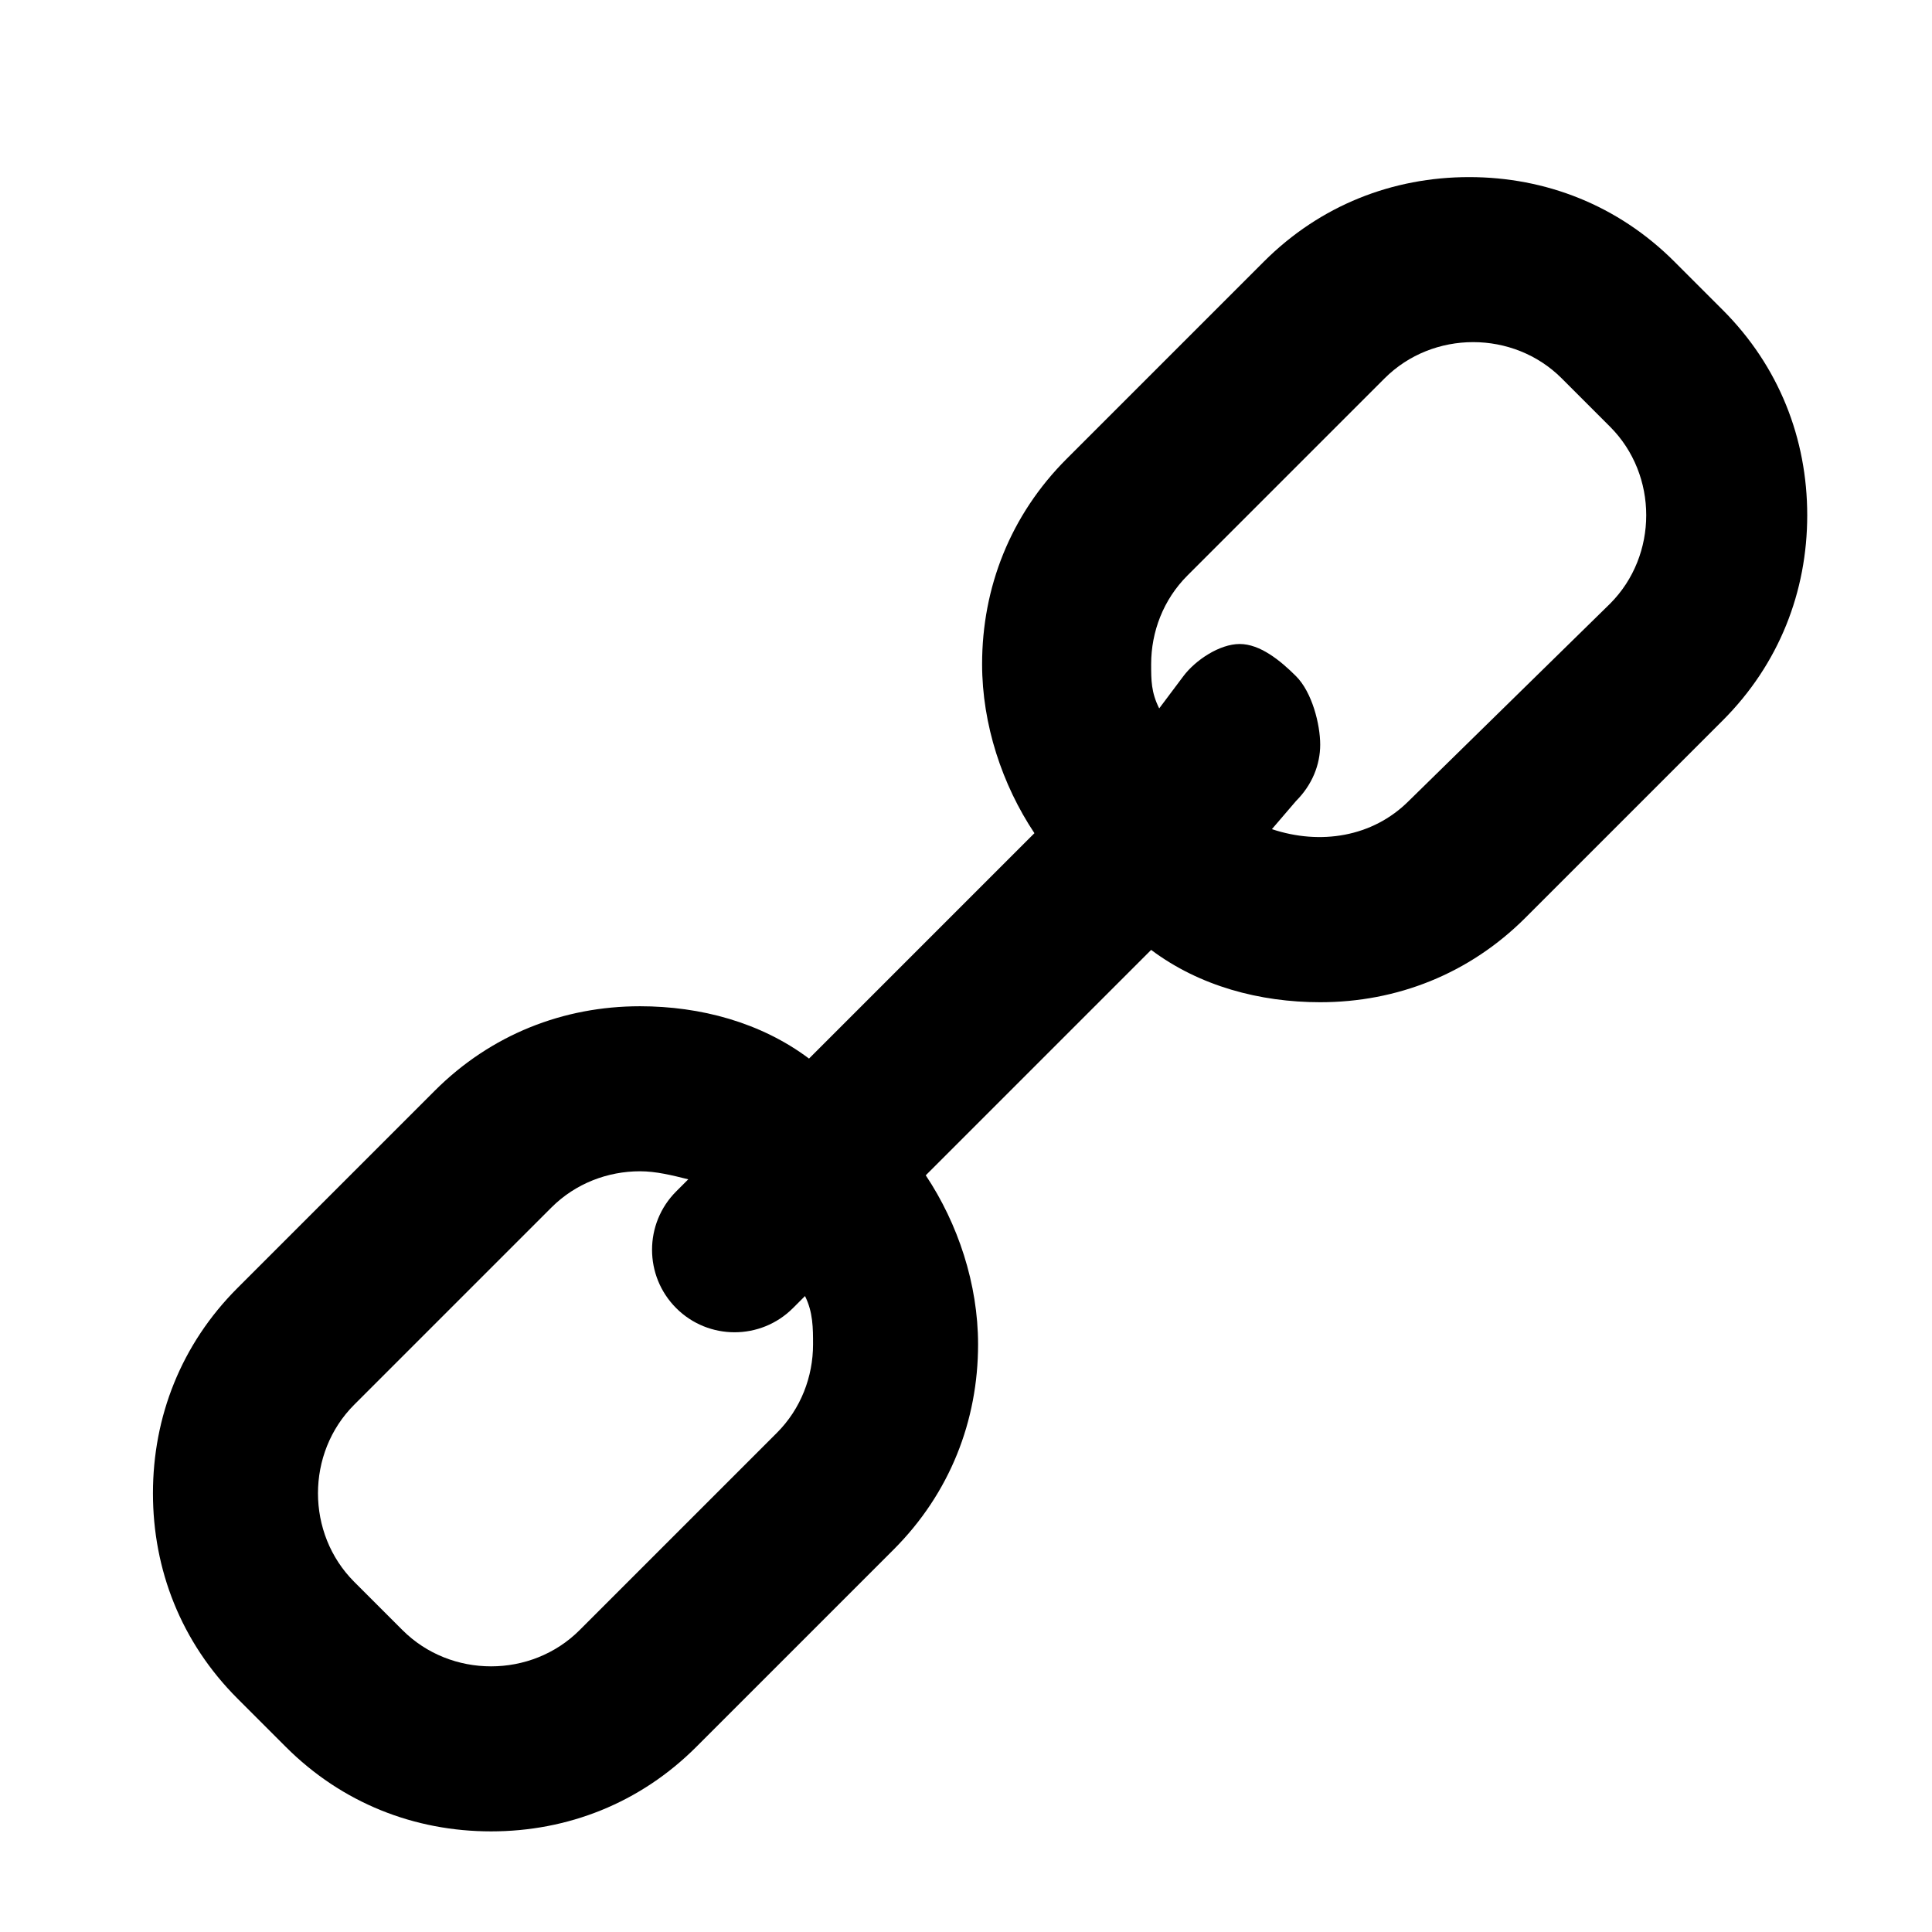
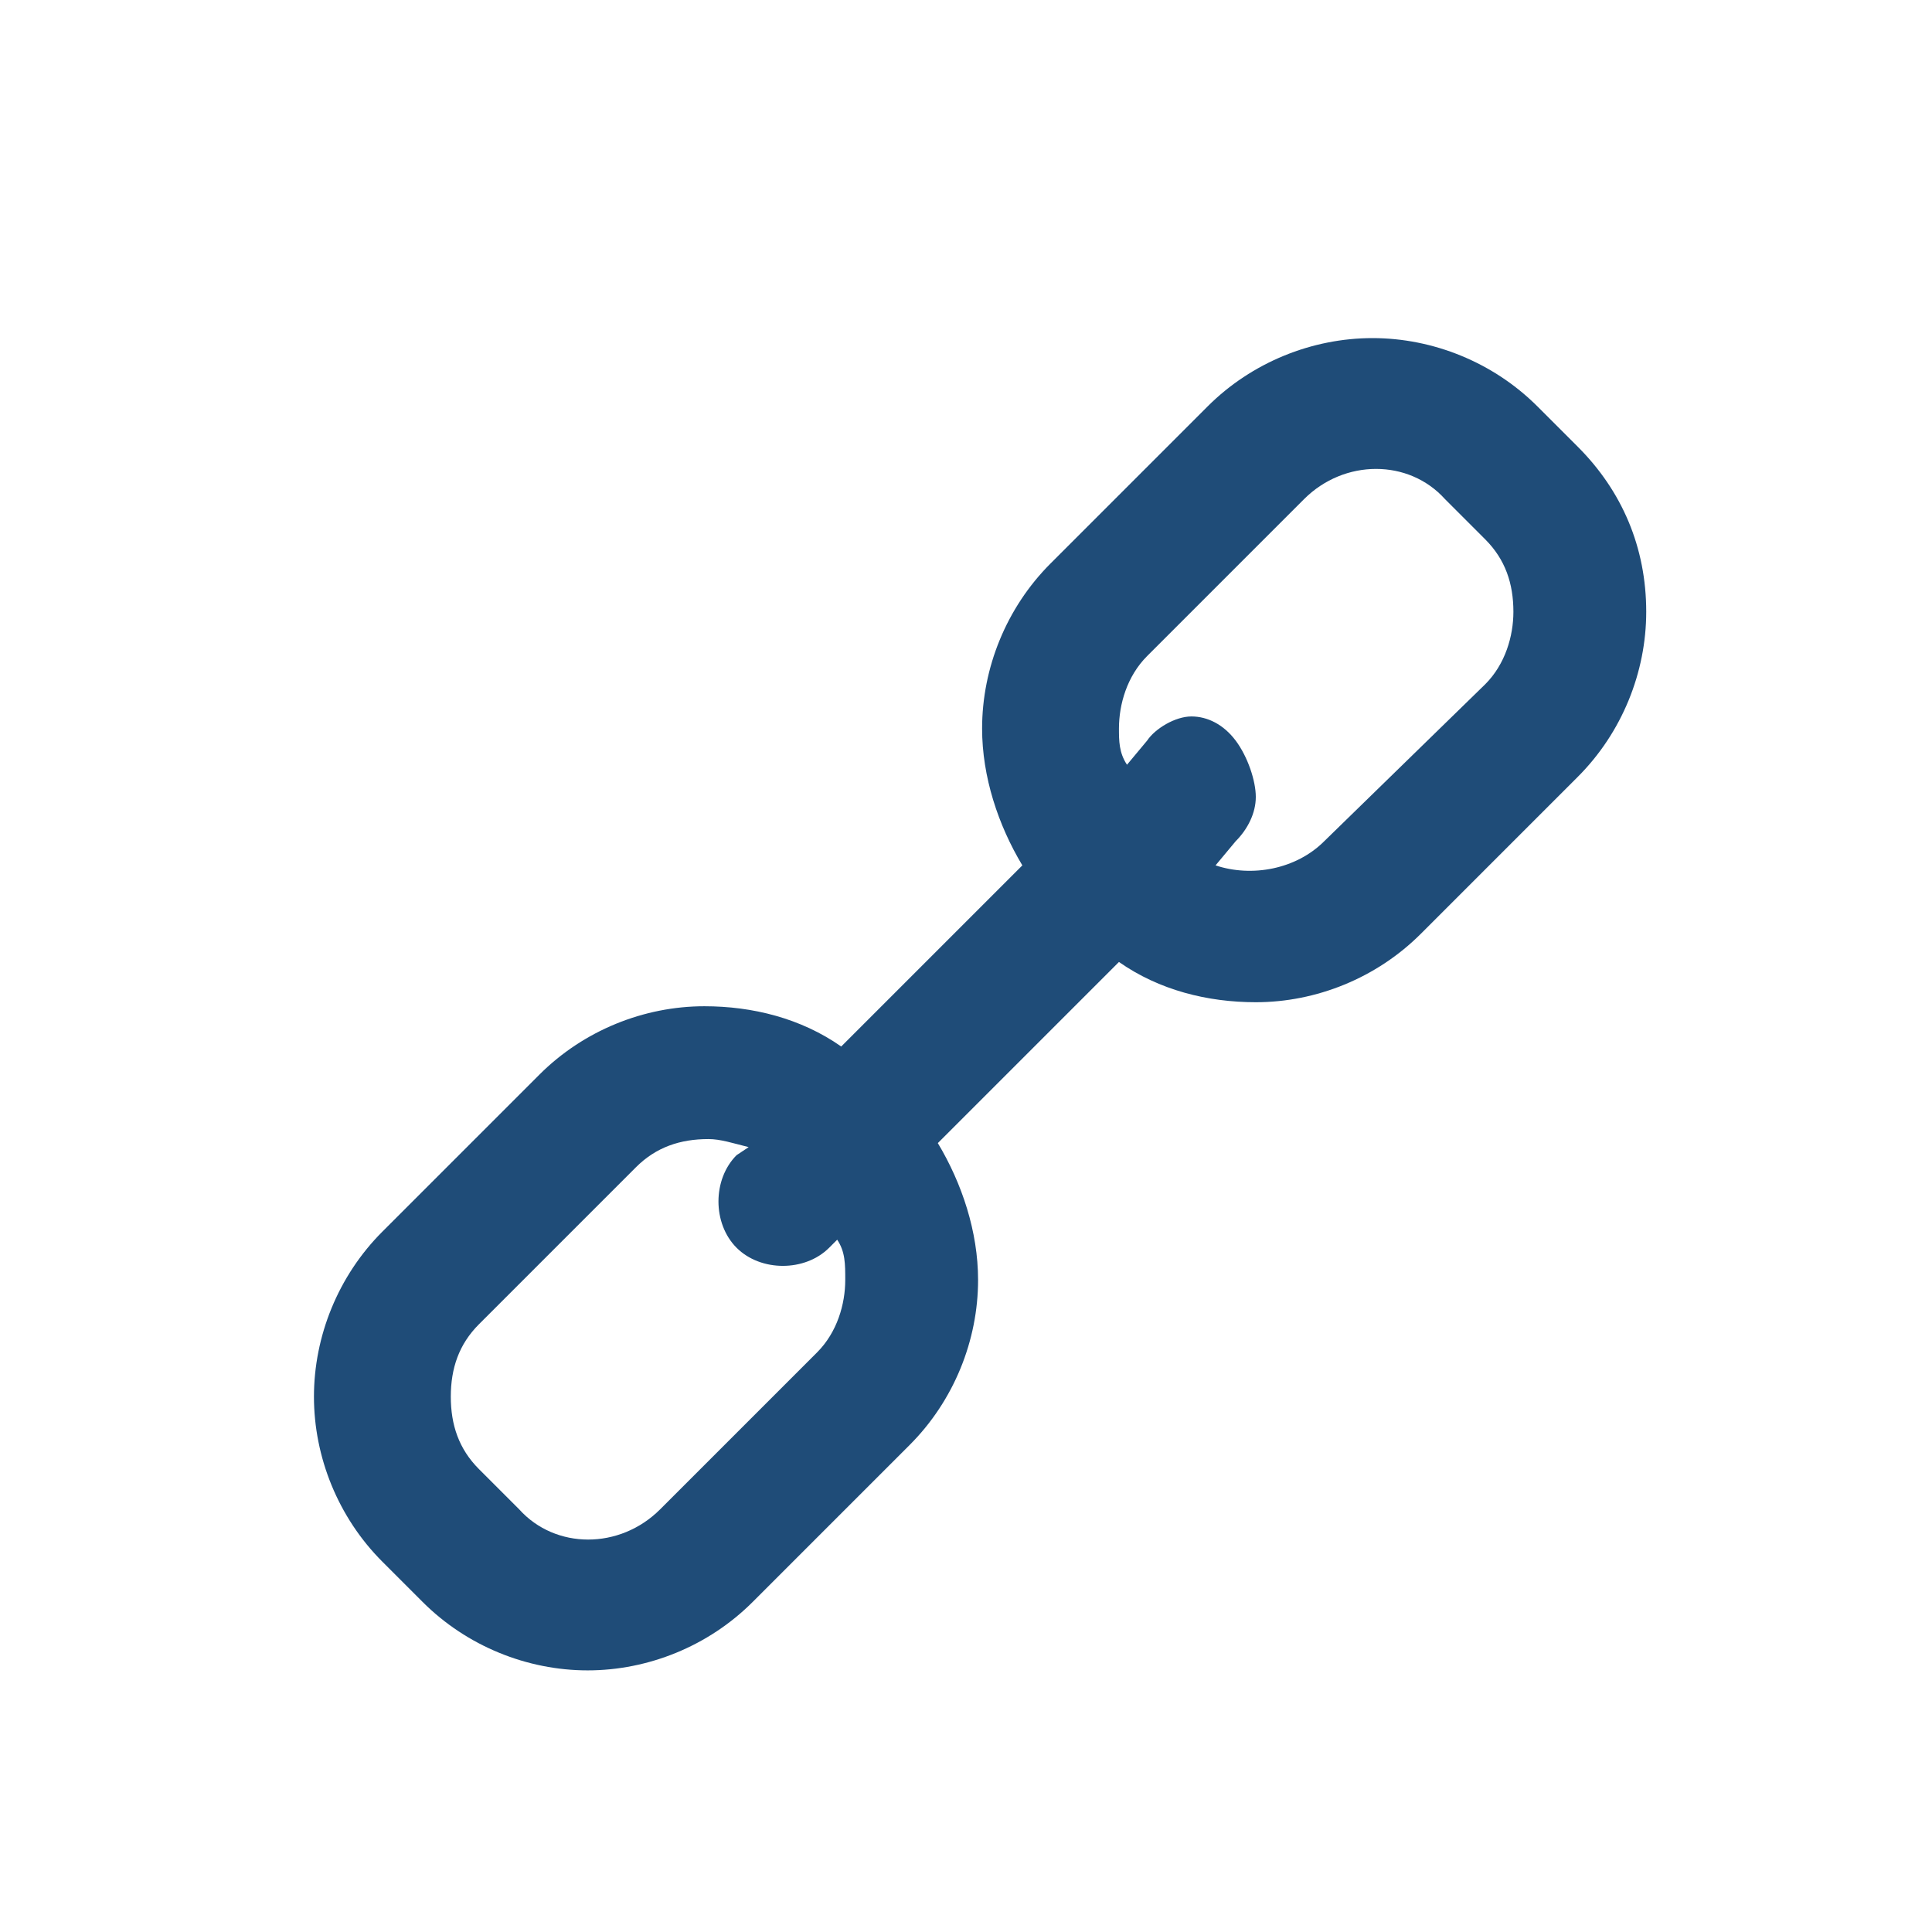
- <svg xmlns="http://www.w3.org/2000/svg" version="1.1" id="Layer_1" x="0px" y="0px" viewBox="0 0 48 48" style="enable-background:new 0 0 48 48;" xml:space="preserve">
-   <path d="M42.8,7.7l-1.2-1.2c-1.4-1.4-3.2-2.1-5.1-2.1c-1.9,0-3.7,0.7-5.1,2.1l-4.9,4.9c-1.4,1.4-2.1,3.2-2.1,5.1  c0,1.5,0.5,3,1.3,4.2l-5.6,5.6c-1.2-0.9-2.7-1.3-4.2-1.3c-1.9,0-3.7,0.7-5.1,2.1L5.9,32c-1.4,1.4-2.1,3.2-2.1,5.1  c0,1.9,0.7,3.7,2.1,5.1l1.2,1.2c1.4,1.4,3.2,2.1,5.1,2.1c1.9,0,3.7-0.7,5.1-2.1l4.9-4.9c1.4-1.4,2.1-3.2,2.1-5.1  c0-1.5-0.5-3-1.3-4.2l5.6-5.6c1.2,0.9,2.7,1.3,4.2,1.3c1.9,0,3.7-0.7,5.1-2.1l4.9-4.9c1.4-1.4,2.1-3.2,2.1-5.1  C44.9,10.9,44.2,9.1,42.8,7.7z M16.8,29.6c-0.8,0.8-0.8,2.1,0,2.9c0.8,0.8,2.1,0.8,2.9,0l0.3-0.3c0.2,0.4,0.2,0.8,0.2,1.2  c0,0.8-0.3,1.6-0.9,2.2l-4.9,4.9c-1.2,1.2-3.2,1.2-4.4,0l-1.2-1.2c-0.6-0.6-0.9-1.4-0.9-2.2c0-0.8,0.3-1.6,0.9-2.2l4.9-4.9  c0.6-0.6,1.4-0.9,2.2-0.9c0.4,0,0.8,0.1,1.2,0.2L16.8,29.6z M32.2,19.9c0.4-0.4,0.6-0.9,0.6-1.4c0-0.5-0.2-1.3-0.6-1.7  c-0.4-0.4-0.9-0.8-1.4-0.8c0,0,0,0,0,0c-0.5,0-1.1,0.4-1.4,0.8l-0.6,0.8c-0.2-0.4-0.2-0.7-0.2-1.1c0-0.8,0.3-1.6,0.9-2.2l4.9-4.9  c1.2-1.2,3.2-1.2,4.4,0l1.2,1.2c0.6,0.6,0.9,1.4,0.9,2.2c0,0.8-0.3,1.6-0.9,2.2L35,19.9c-0.9,0.9-2.2,1.1-3.4,0.7L32.2,19.9z" />
+ <svg xmlns="http://www.w3.org/2000/svg" version="1.1" id="Layer_1" x="0px" y="0px" viewBox="-455 257 48 48" style="enable-background:new -455 257 48 48;" xml:space="preserve">
+   <style type="text/css">
+ 	.st0{fill:#1F4C78;}
+ </style>
+   <path class="st0" d="M-415.8,268.1l-1-1c-1.1-1.1-2.6-1.7-4.1-1.7s-3,0.6-4.1,1.7l-3.9,3.9c-1.1,1.1-1.7,2.6-1.7,4.1  c0,1.2,0.4,2.4,1,3.4l-4.5,4.5c-1-0.7-2.2-1-3.4-1c-1.5,0-3,0.6-4.1,1.7l-3.9,3.9c-1.1,1.1-1.7,2.6-1.7,4.1c0,1.5,0.6,3,1.7,4.1l1,1  c1.1,1.1,2.6,1.7,4.1,1.7c1.5,0,3-0.6,4.1-1.7l3.9-3.9c1.1-1.1,1.7-2.6,1.7-4.1c0-1.2-0.4-2.4-1-3.4l4.5-4.5c1,0.7,2.2,1,3.4,1  c1.5,0,3-0.6,4.1-1.7l3.9-3.9c1.1-1.1,1.7-2.6,1.7-4.1C-414.1,270.6-414.7,269.2-415.8,268.1z M-436.7,285.7c-0.6,0.6-0.6,1.7,0,2.3  c0.6,0.6,1.7,0.6,2.3,0l0.2-0.2c0.2,0.3,0.2,0.6,0.2,1c0,0.6-0.2,1.3-0.7,1.8l-3.9,3.9c-1,1-2.6,1-3.5,0l-1-1  c-0.5-0.5-0.7-1.1-0.7-1.8s0.2-1.3,0.7-1.8l3.9-3.9c0.5-0.5,1.1-0.7,1.8-0.7c0.3,0,0.6,0.1,1,0.2L-436.7,285.7z M-424.3,277.9  c0.3-0.3,0.5-0.7,0.5-1.1s-0.2-1-0.5-1.4s-0.7-0.6-1.1-0.6l0,0c-0.4,0-0.9,0.3-1.1,0.6l-0.5,0.6c-0.2-0.3-0.2-0.6-0.2-0.9  c0-0.6,0.2-1.3,0.7-1.8l3.9-3.9c1-1,2.6-1,3.5,0l1,1c0.5,0.5,0.7,1.1,0.7,1.8c0,0.6-0.2,1.3-0.7,1.8l-4,3.9  c-0.7,0.7-1.8,0.9-2.7,0.6L-424.3,277.9z" />
</svg>
